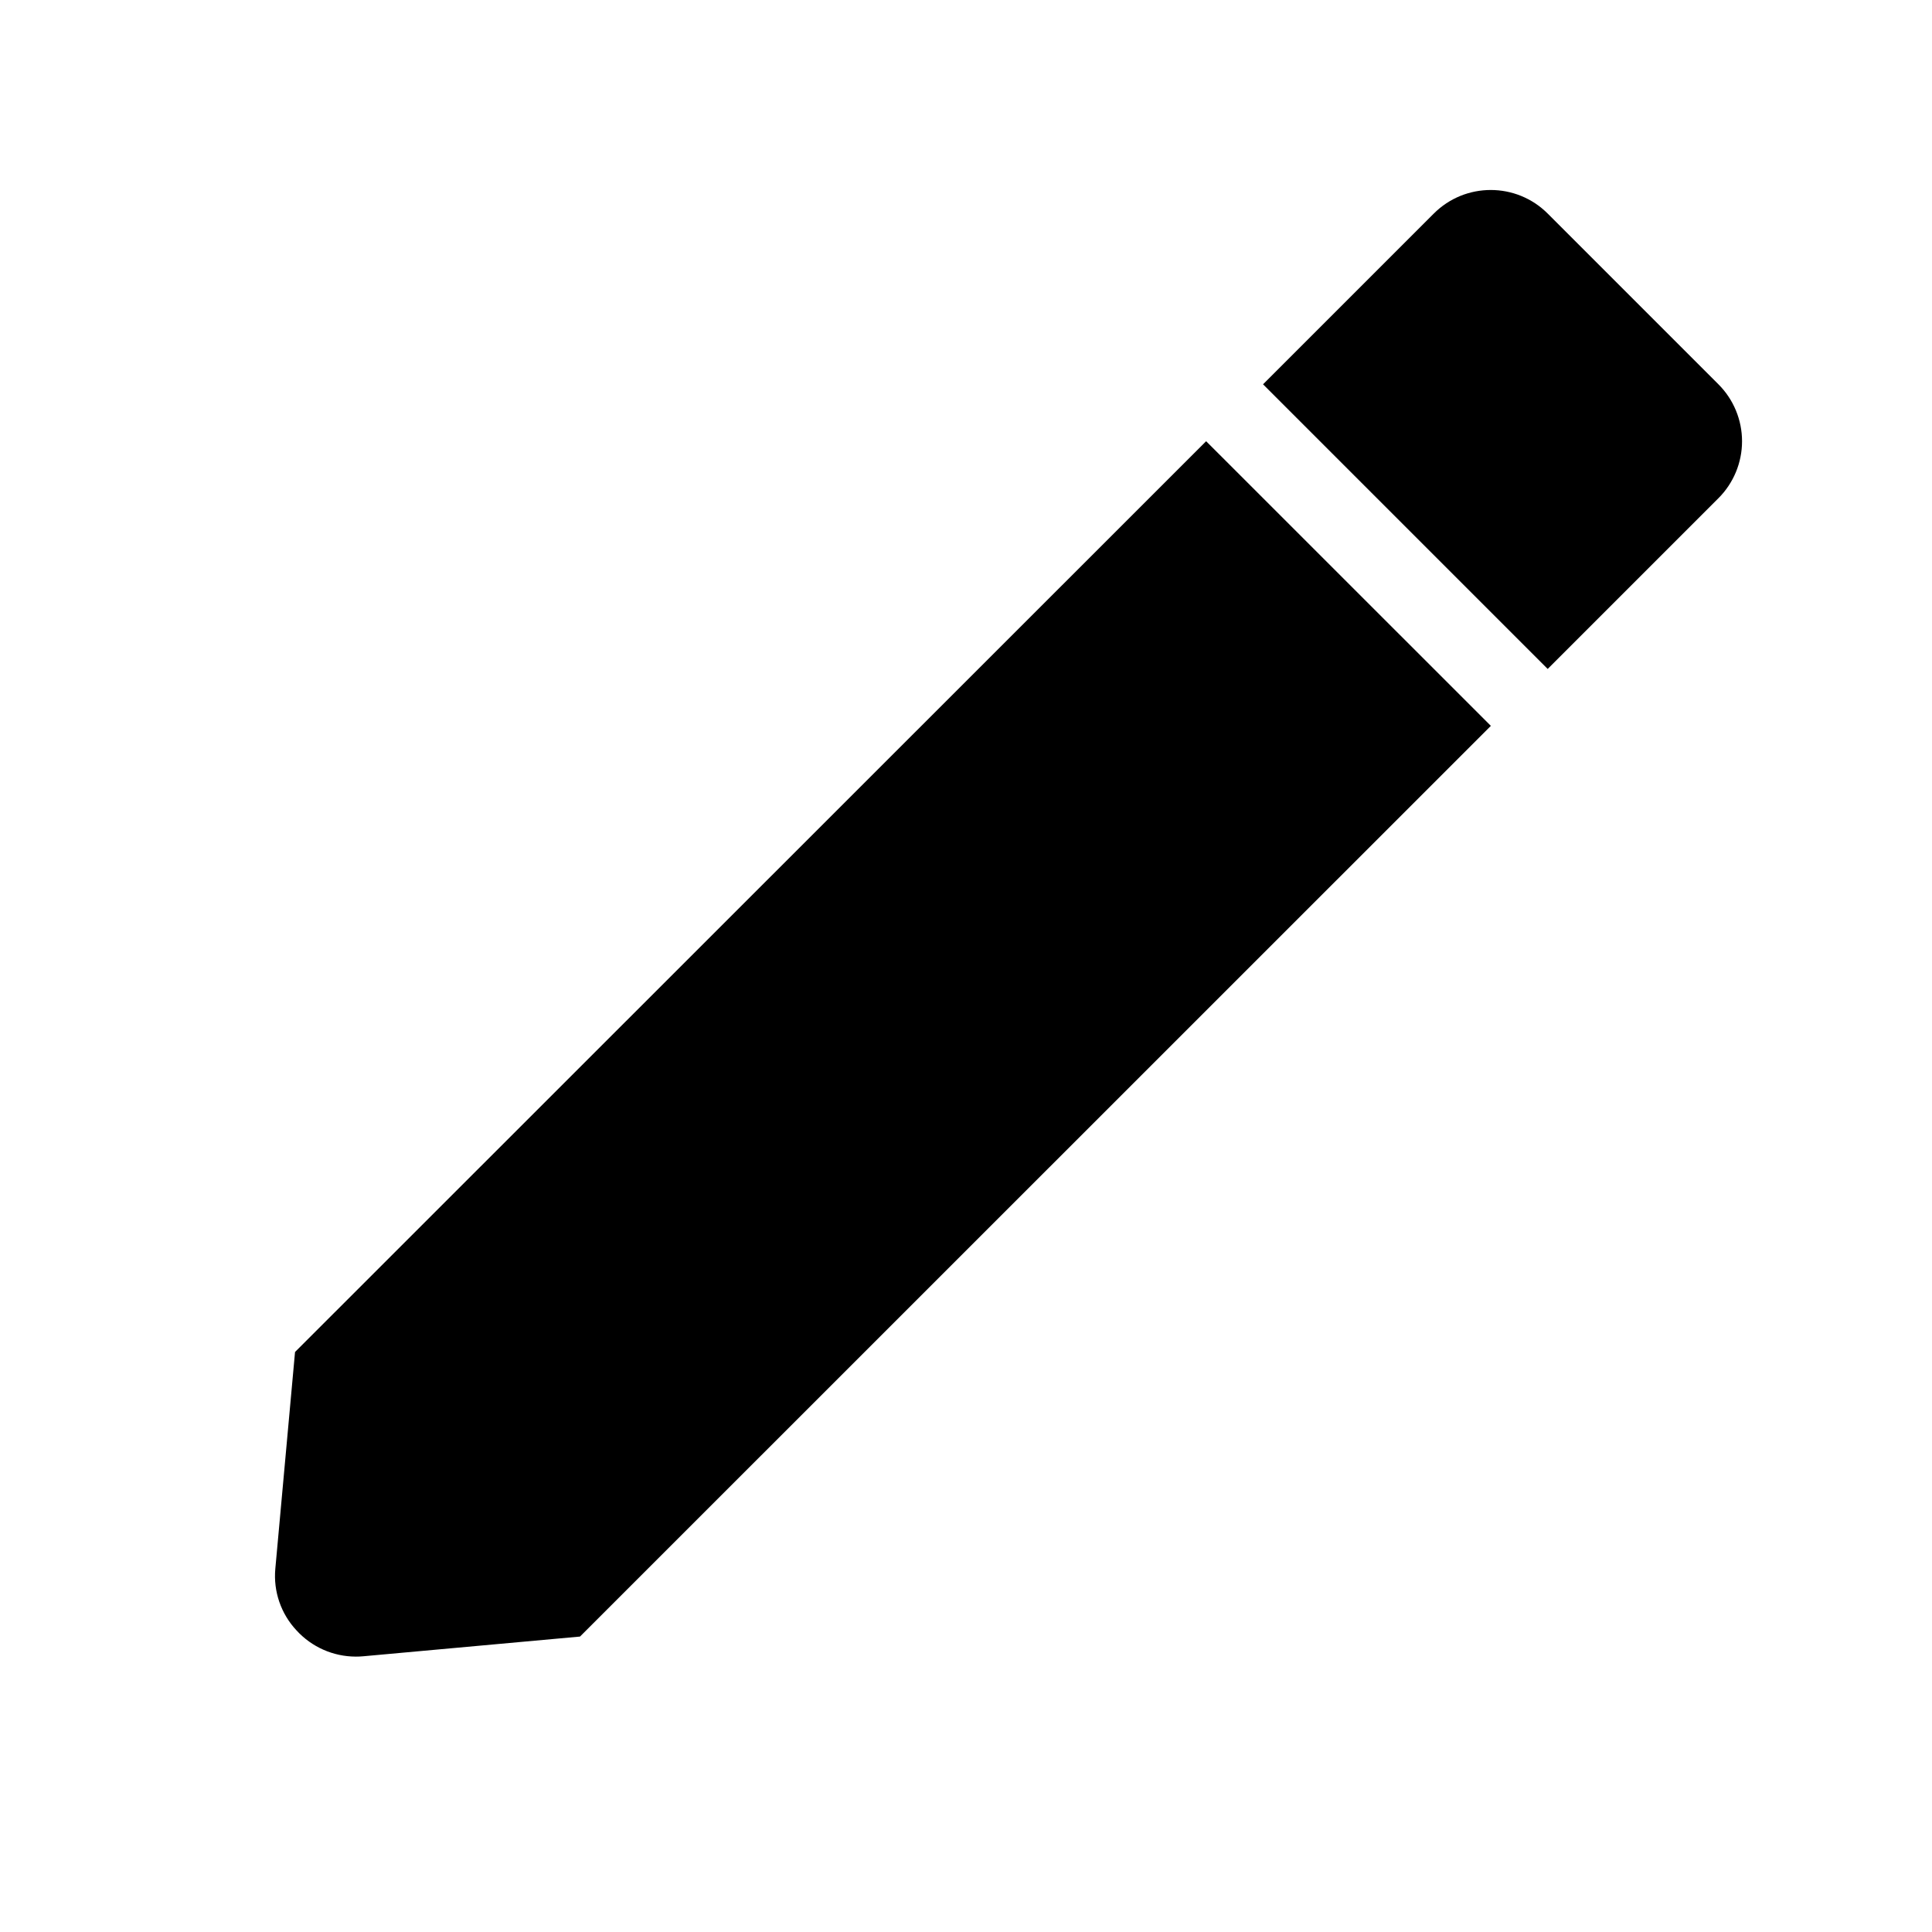
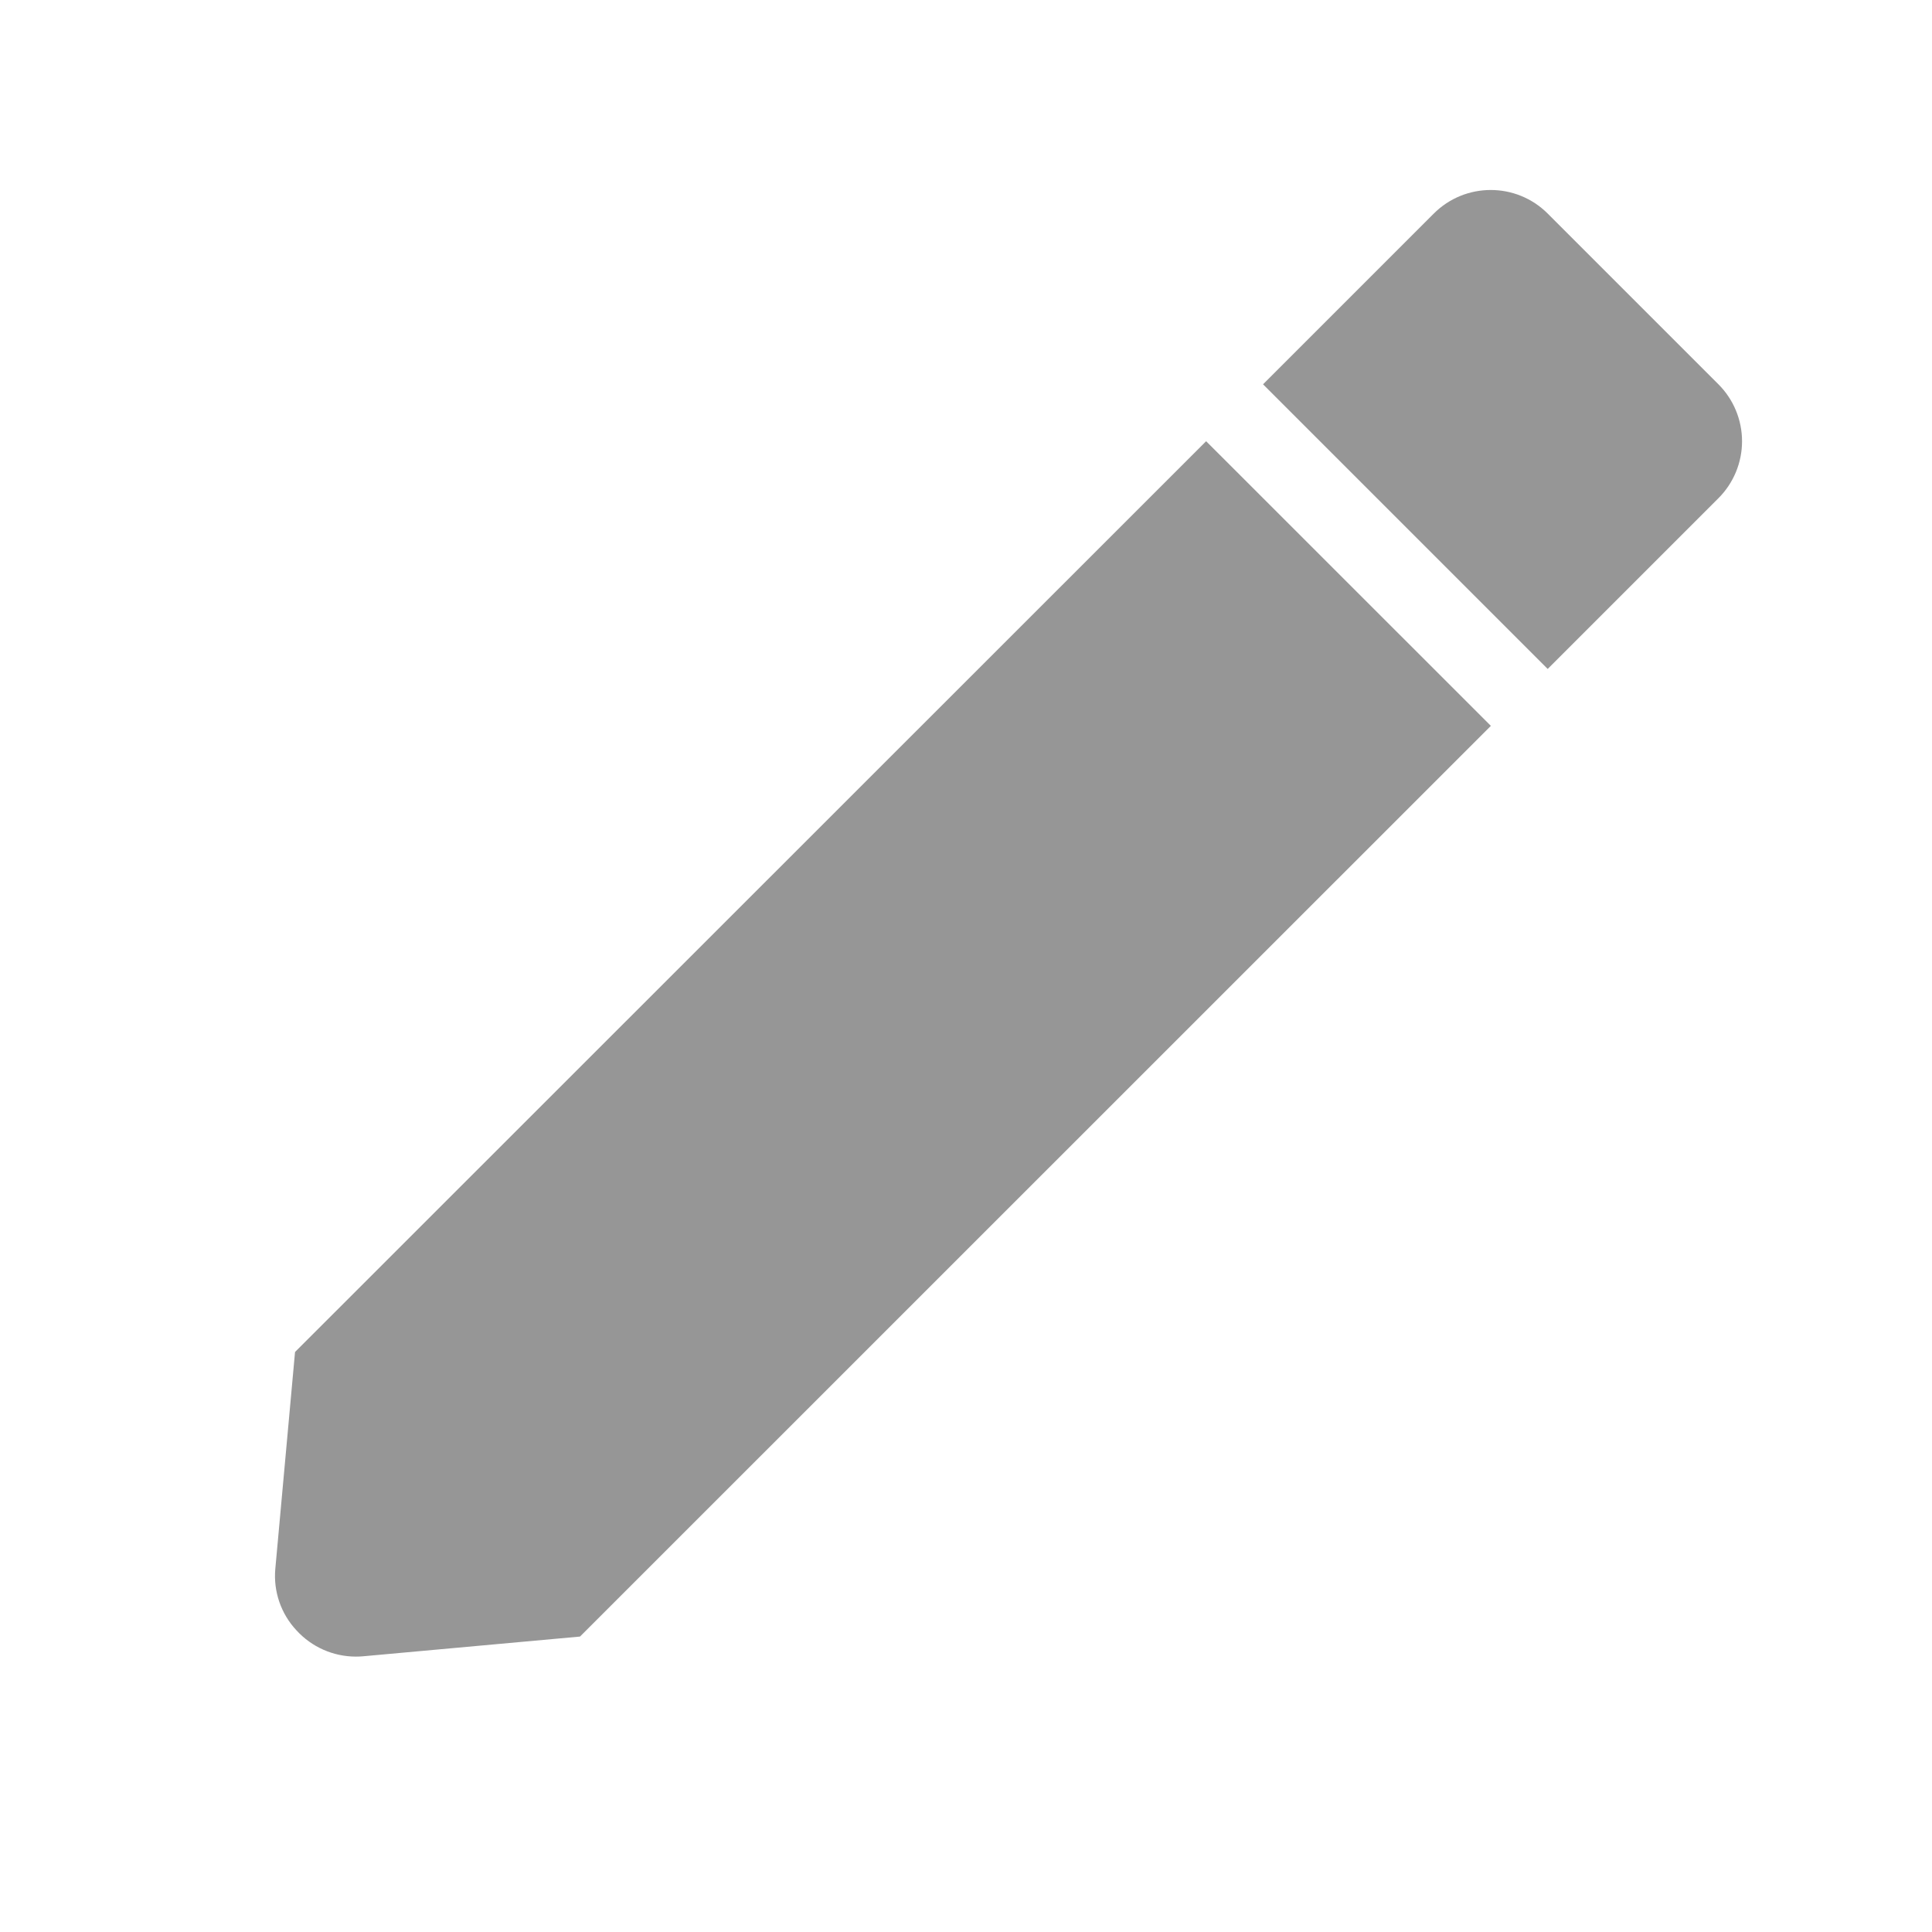
- <svg xmlns="http://www.w3.org/2000/svg" width="24" height="24" fill="none">
-   <path d="M4.42 20.579a1 1 0 0 1-.737-.326.988.988 0 0 1-.263-.764l.245-2.694L14.983 5.481l3.537 3.536L7.205 20.33l-2.694.245a.922.922 0 0 1-.091.004zM19.226 8.31 15.69 4.774l2.121-2.121a1.001 1.001 0 0 1 1.415 0l2.121 2.121a1 1 0 0 1 0 1.415l-2.12 2.12-.001.001z" fill="#000" />
+ <svg xmlns="http://www.w3.org/2000/svg" viewbox="0 0 24 24" width="24" height="24" fill="none">
+   <path d="M4.42 20.579a1 1 0 0 1-.737-.326.988.988 0 0 1-.263-.764l.245-2.694L14.983 5.481l3.537 3.536L7.205 20.33l-2.694.245a.922.922 0 0 1-.091.004zM19.226 8.31 15.69 4.774l2.121-2.121a1.001 1.001 0 0 1 1.415 0l2.121 2.121a1 1 0 0 1 0 1.415l-2.12 2.12-.001.001z" fill="#969696" />
</svg>
